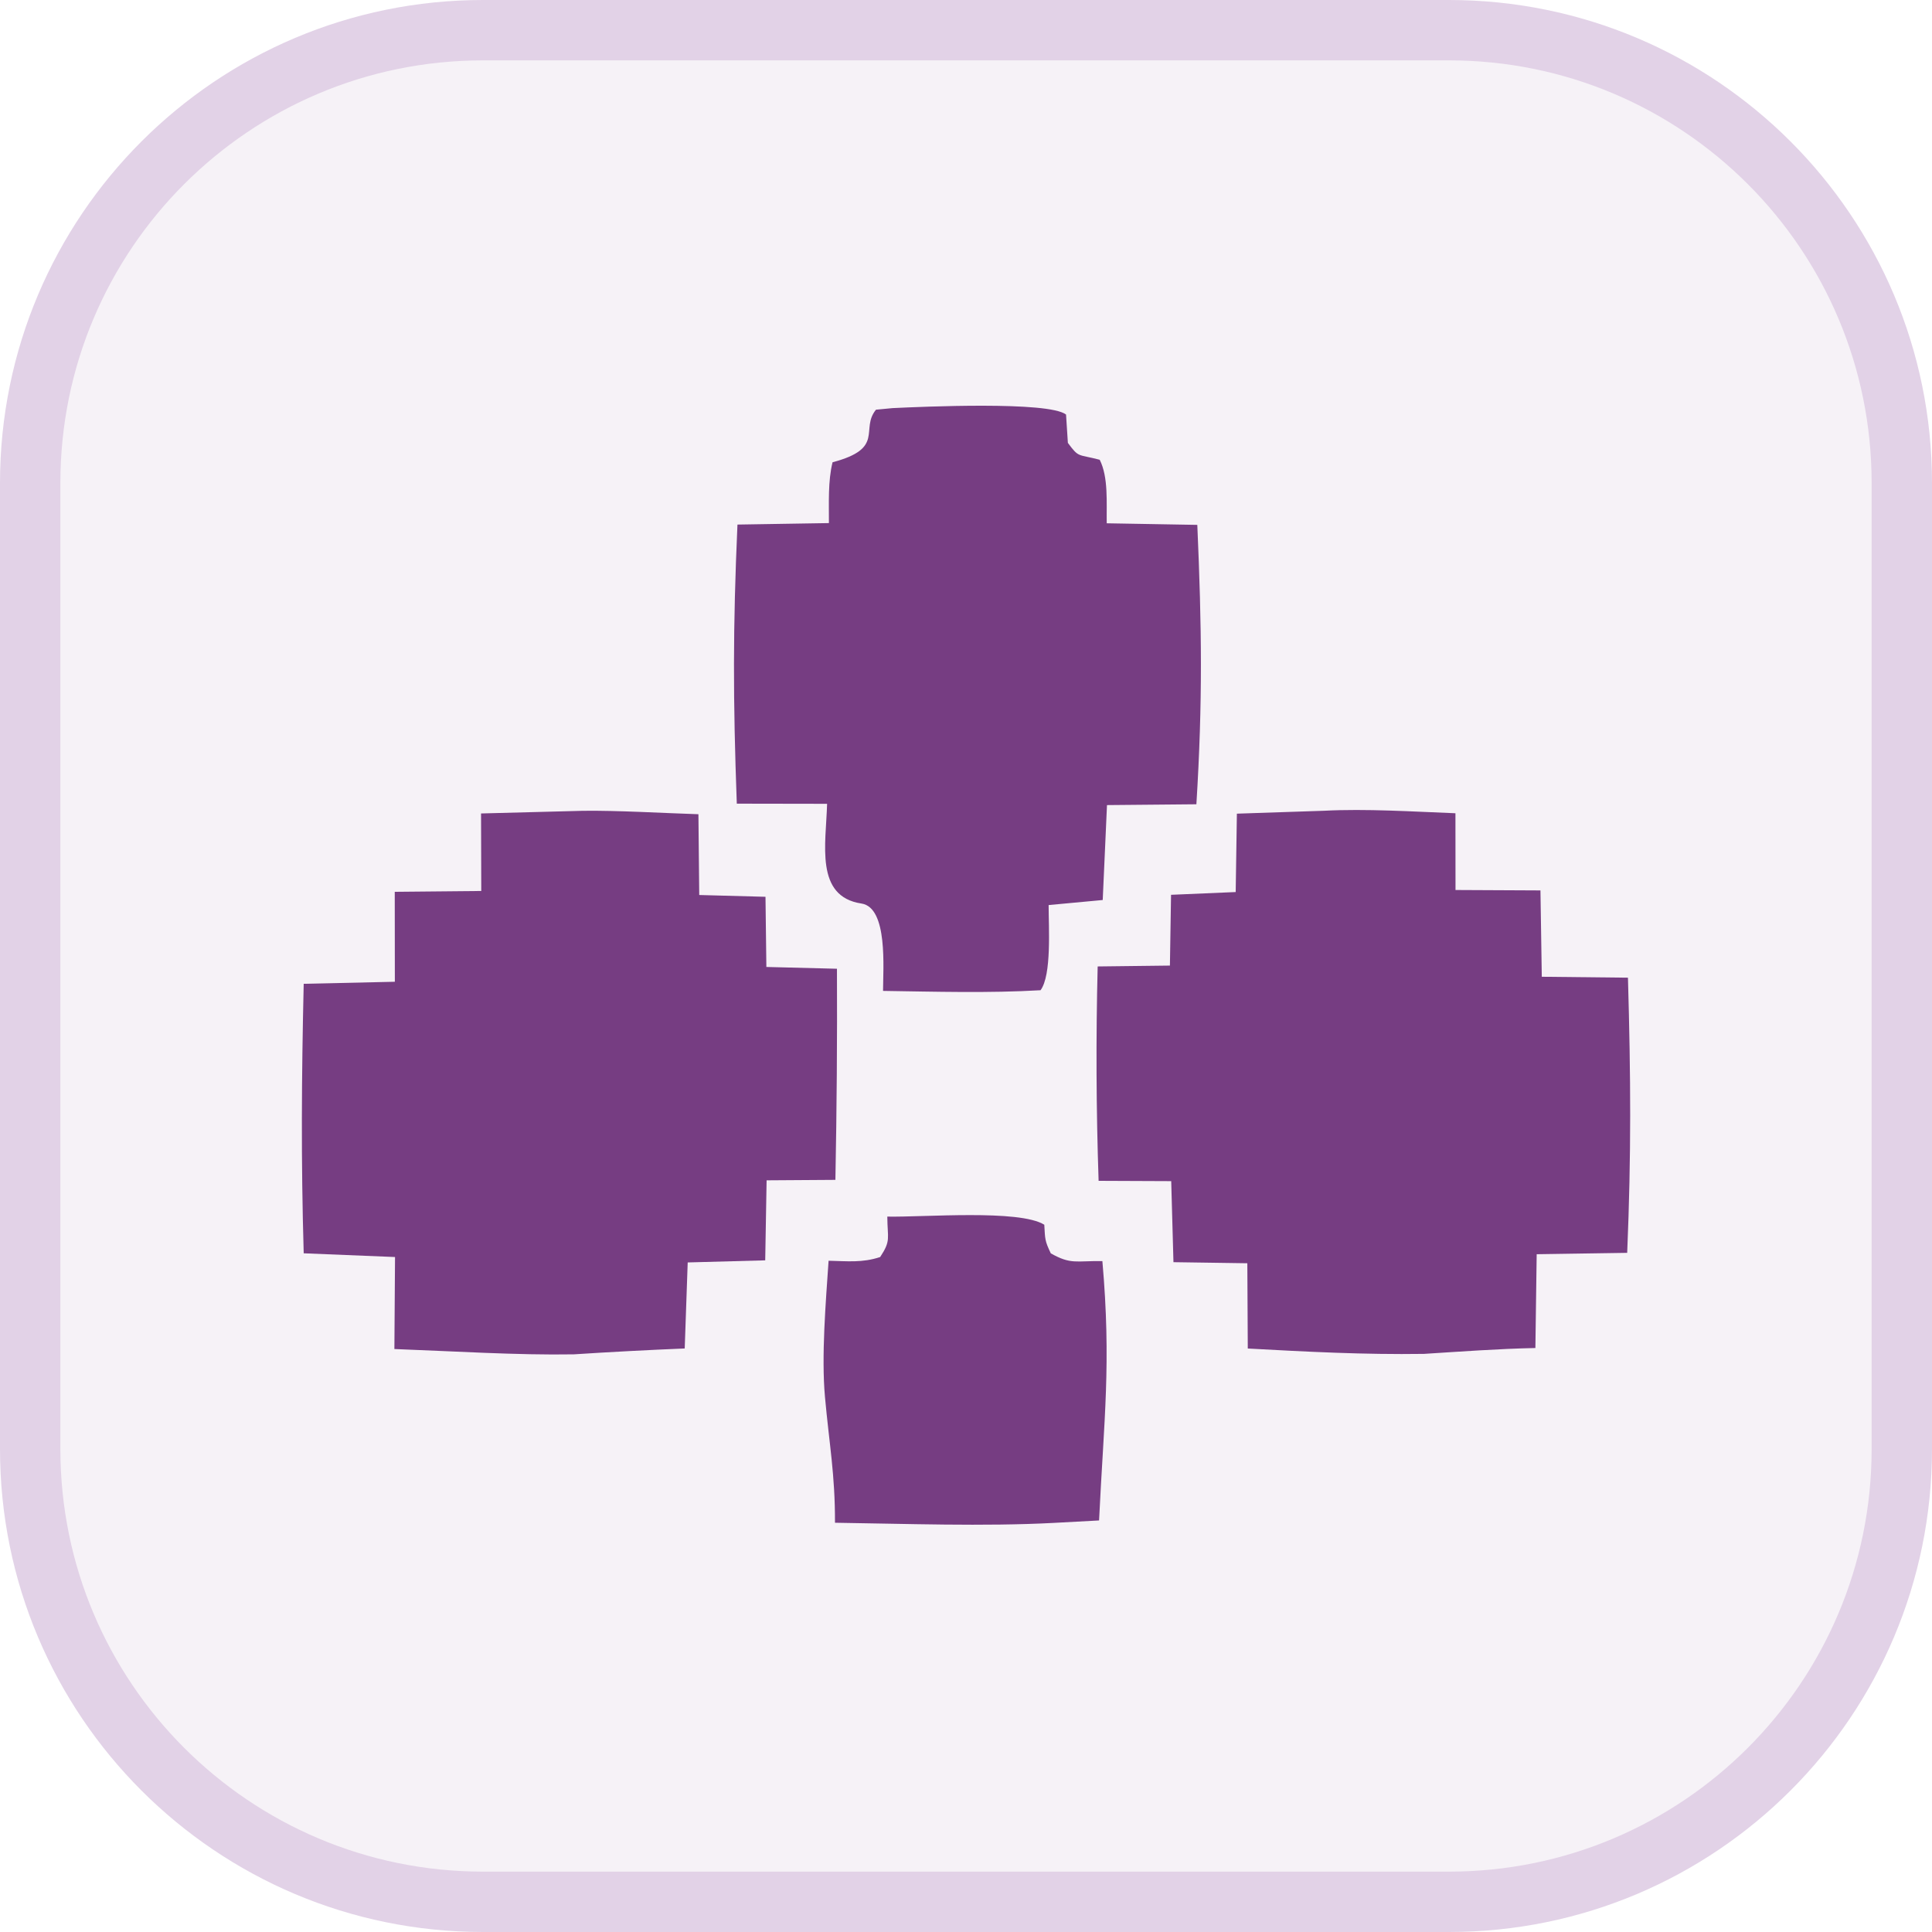
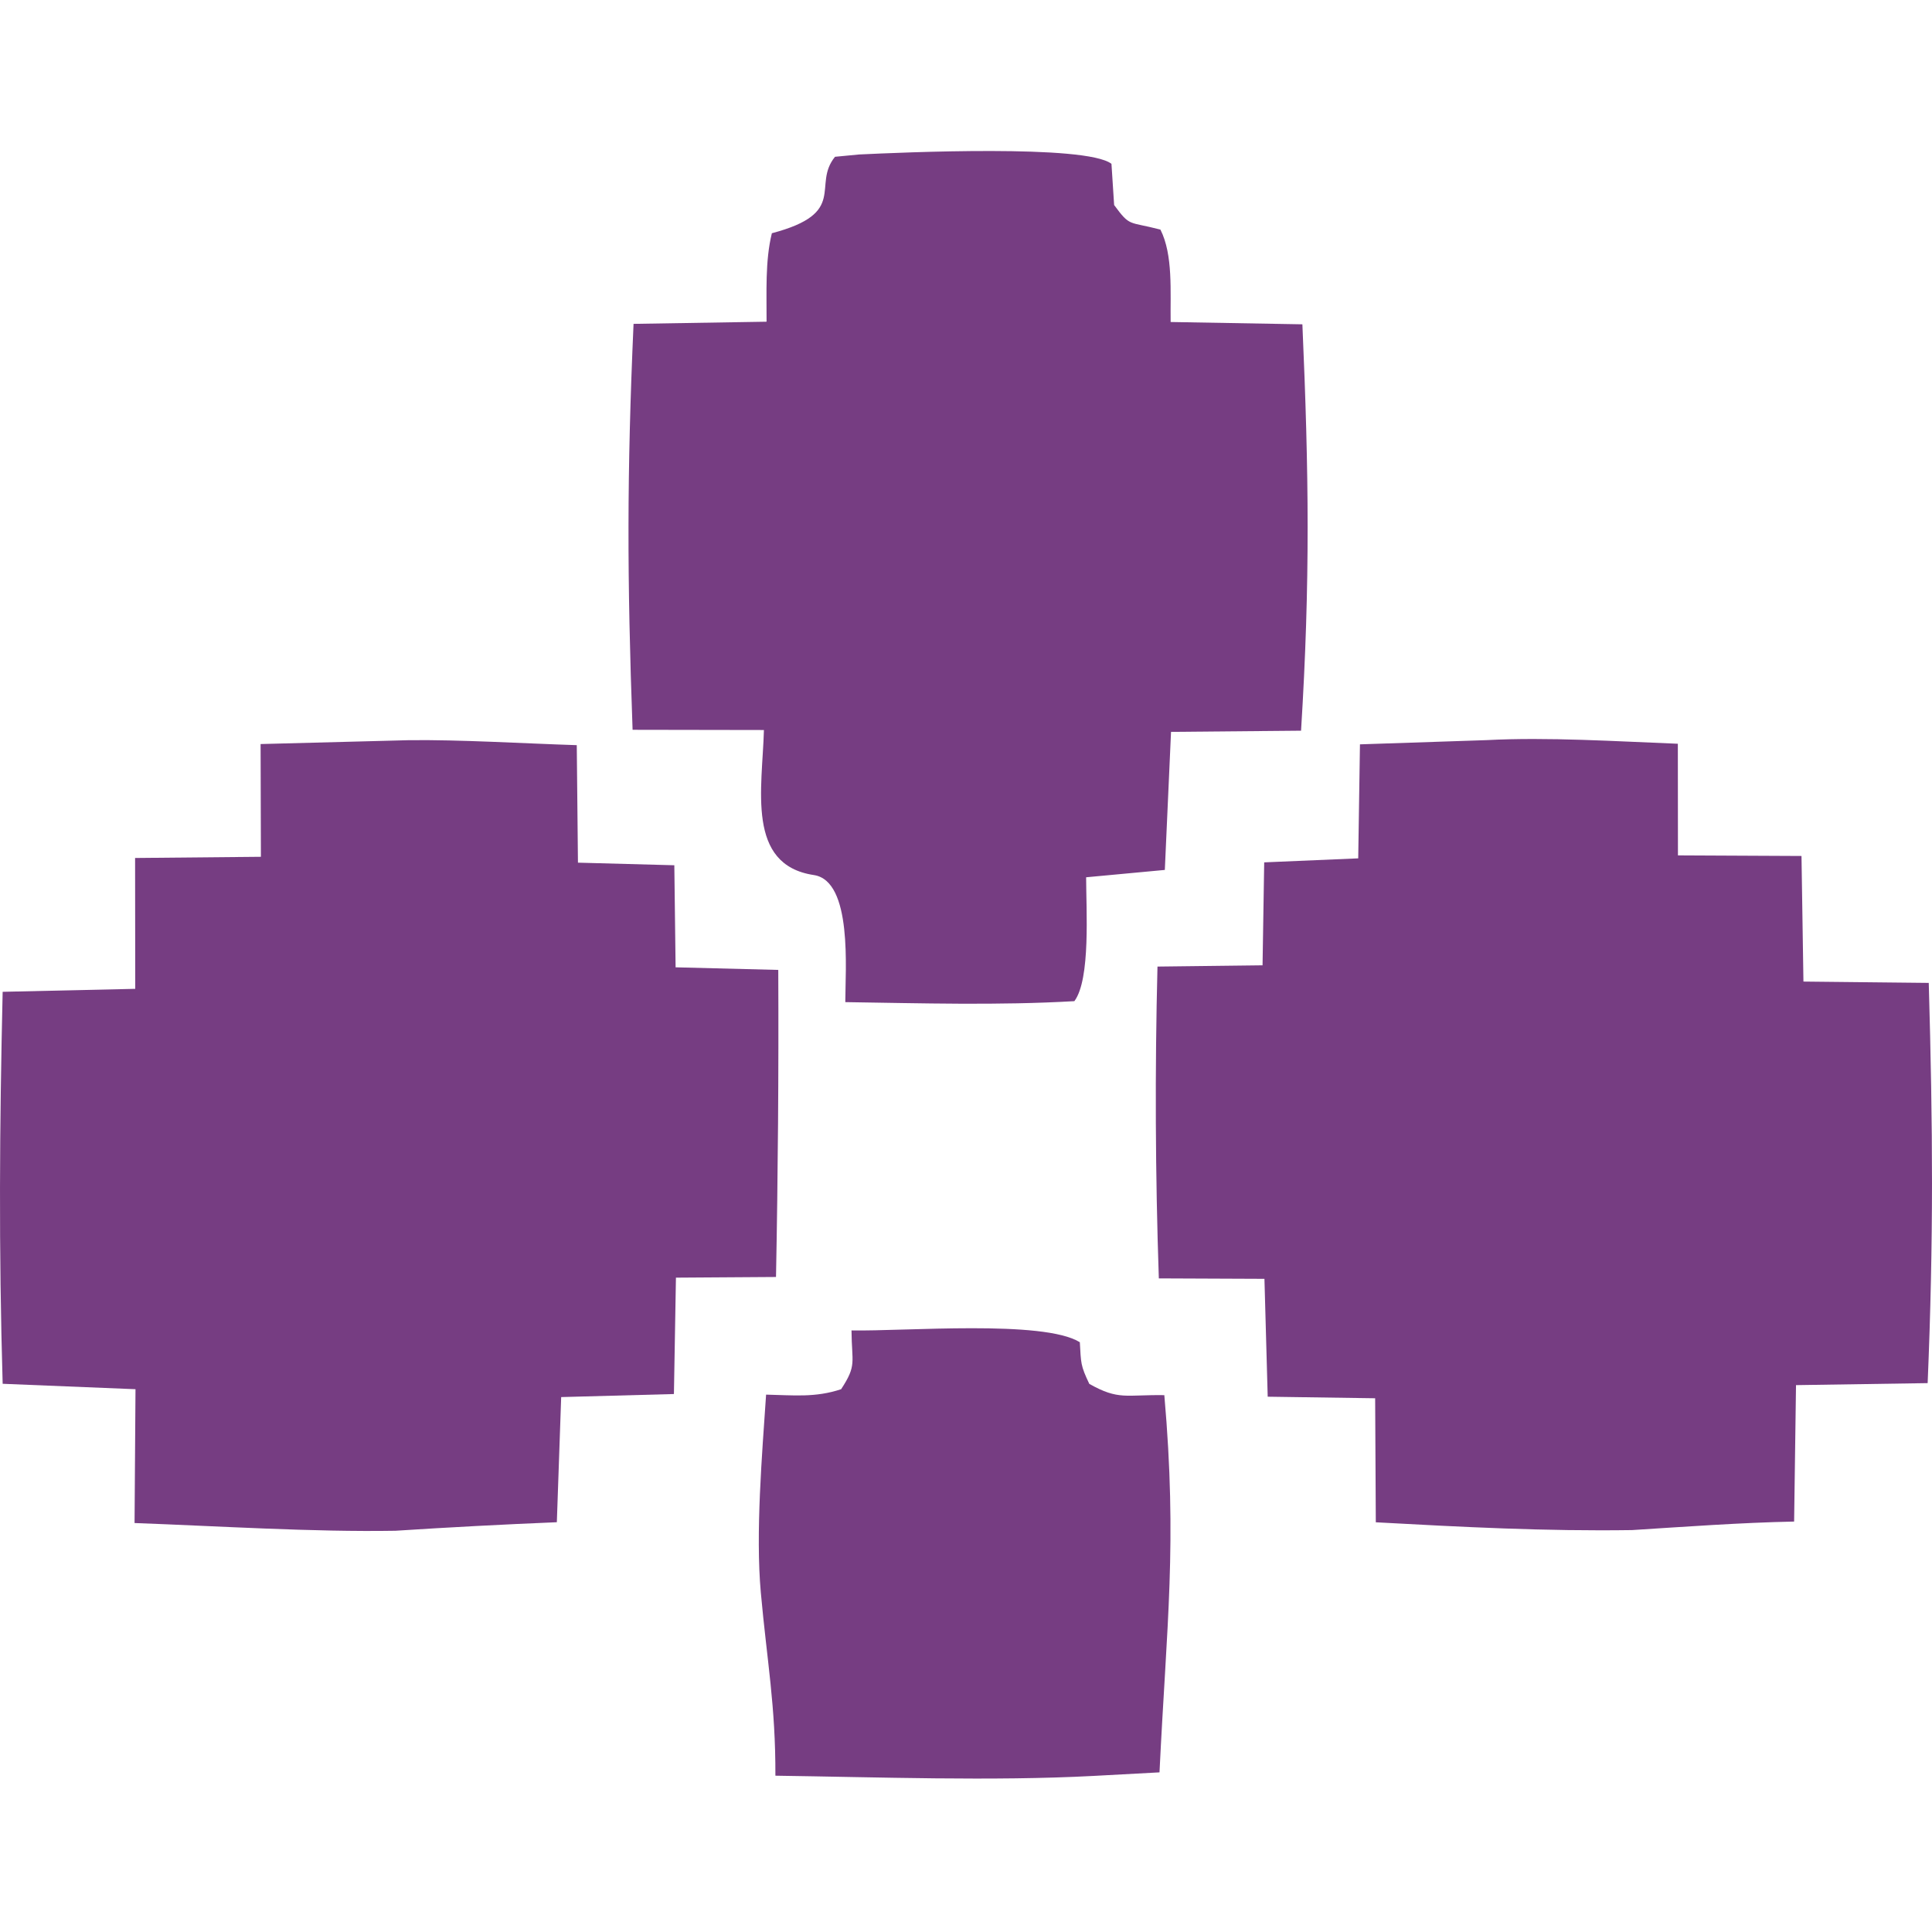
- <svg xmlns="http://www.w3.org/2000/svg" viewBox="0 0 64 64" width="64" height="64">
-   <rect x="1" y="1" width="62" height="62" rx="15" fill="#F6F2F7" stroke="#E2D2E7" stroke-width="2" />
-   <g transform="translate(10.00 13.44) scale(0.08818)" fill="#763D82">
-     <path d="M105.56 152.177C118.591 152.004 135.653 153.04 148.969 153.461L149.274 183.809L174.165 184.48L174.495 210.84L201.013 211.511C201.134 237.947 200.936 264.384 200.427 290.821L174.583 290.993L174.061 321.053L144.942 321.839L143.821 354.161C129.918 354.736 116.024 355.465 102.139 356.366C80.849 356.73 56.351 355.158 34.754 354.372L34.996 319.807L0.688 318.407C-0.335 283.401 -0.117 252.21 0.686 217.166L34.929 216.399L34.892 182.601L67.388 182.294L67.308 153.174L105.56 152.177Z" />
-     <path d="M384.011 152.158C399.718 151.334 417.504 152.484 433.356 153.097L433.383 181.93L465.293 182.084L465.795 214.521L498.163 214.866C499.227 252.383 499.426 280.948 497.877 318.235L463.877 318.753L463.388 353.989C449.46 354.276 435.432 355.311 421.519 356.193C398.974 356.519 377.845 355.407 355.346 354.18L355.176 322.146L327.425 321.743L326.582 291.3L299.306 291.185C298.396 264.346 298.279 237.487 298.956 210.648L326.093 210.322L326.519 183.732L350.804 182.697L351.252 153.251L384.011 152.158Z" />
-     <path d="M221.888 0.9C232.729 0.382 280.504 -1.784 287.071 3.315L287.759 13.955C291.975 19.668 291.347 18.115 299.716 20.301C303.032 26.857 302.237 36.423 302.354 44.168L336.383 44.763C338.056 83.123 338.436 111.036 336.038 149.723L302.455 150.029L300.853 185.687L280.527 187.585C280.529 195.867 281.719 213.926 277.489 219.581C258.003 220.712 237.888 220.118 218.325 219.831C218.327 211.549 220.244 188.525 210.207 187.01C192.627 184.384 196.911 164.58 197.308 149.55L163.386 149.493C161.965 110.269 161.91 83.622 163.635 44.647L197.99 44.091C198.026 36.596 197.591 28.391 199.359 21.24C219.288 15.987 209.626 8.913 215.669 1.494L221.888 0.9Z" />
-     <path d="M219.928 304.624C233.584 304.892 269.497 301.825 278.902 307.672C279.215 313.116 279.059 313.634 281.346 318.427C288.951 322.721 290.77 321.187 300.723 321.341C304.102 359.855 301.329 380.425 299.477 418.767L282.427 419.687C256.424 421.067 226.58 419.994 200.271 419.629C200.327 401.456 198.119 390.202 196.503 372.297C195.125 356.979 196.821 336.716 197.868 321.206C204.957 321.36 210.552 322.031 217.247 319.807C221.362 313.538 219.985 313.04 219.928 304.624Z" />
-   </g>
+ <svg xmlns="http://www.w3.org/2000/svg" viewBox="0 -39 499 499" width="64" height="64">
+   <style>path{fill:#763D82}@media (prefers-color-scheme: dark){path{fill:#D2A8DB}}</style>
+   <path d="M105.56 152.177C118.591 152.004 135.653 153.04 148.969 153.461L149.274 183.809L174.165 184.48L174.495 210.84L201.013 211.511C201.134 237.947 200.936 264.384 200.427 290.821L174.583 290.993L174.061 321.053L144.942 321.839L143.821 354.161C129.918 354.736 116.024 355.465 102.139 356.366C80.849 356.73 56.351 355.158 34.754 354.372L34.996 319.807L0.688 318.407C-0.335 283.401 -0.117 252.21 0.686 217.166L34.929 216.399L34.892 182.601L67.388 182.294L67.308 153.174L105.56 152.177Z" />
+   <path d="M384.011 152.158C399.718 151.334 417.504 152.484 433.356 153.097L433.383 181.93L465.293 182.084L465.795 214.521L498.163 214.866C499.227 252.383 499.426 280.948 497.877 318.235L463.877 318.753L463.388 353.989C449.46 354.276 435.432 355.311 421.519 356.193C398.974 356.519 377.845 355.407 355.346 354.18L355.176 322.146L327.425 321.743L326.582 291.3L299.306 291.185C298.396 264.346 298.279 237.487 298.956 210.648L326.093 210.322L326.519 183.732L350.804 182.697L351.252 153.251L384.011 152.158Z" />
+   <path d="M221.888 0.9C232.729 0.382 280.504 -1.784 287.071 3.315L287.759 13.955C291.975 19.668 291.347 18.115 299.716 20.301C303.032 26.857 302.237 36.423 302.354 44.168L336.383 44.763C338.056 83.123 338.436 111.036 336.038 149.723L302.455 150.029L300.853 185.687L280.527 187.585C280.529 195.867 281.719 213.926 277.489 219.581C258.003 220.712 237.888 220.118 218.325 219.831C218.327 211.549 220.244 188.525 210.207 187.01C192.627 184.384 196.911 164.58 197.308 149.55L163.386 149.493C161.965 110.269 161.91 83.622 163.635 44.647L197.99 44.091C198.026 36.596 197.591 28.391 199.359 21.24C219.288 15.987 209.626 8.913 215.669 1.494L221.888 0.9Z" />
+   <path d="M219.928 304.624C233.584 304.892 269.497 301.825 278.902 307.672C279.215 313.116 279.059 313.634 281.346 318.427C288.951 322.721 290.77 321.187 300.723 321.341C304.102 359.855 301.329 380.425 299.477 418.767L282.427 419.687C256.424 421.067 226.58 419.994 200.271 419.629C200.327 401.456 198.119 390.202 196.503 372.297C195.125 356.979 196.821 336.716 197.868 321.206C204.957 321.36 210.552 322.031 217.247 319.807C221.362 313.538 219.985 313.04 219.928 304.624Z" />
</svg>
